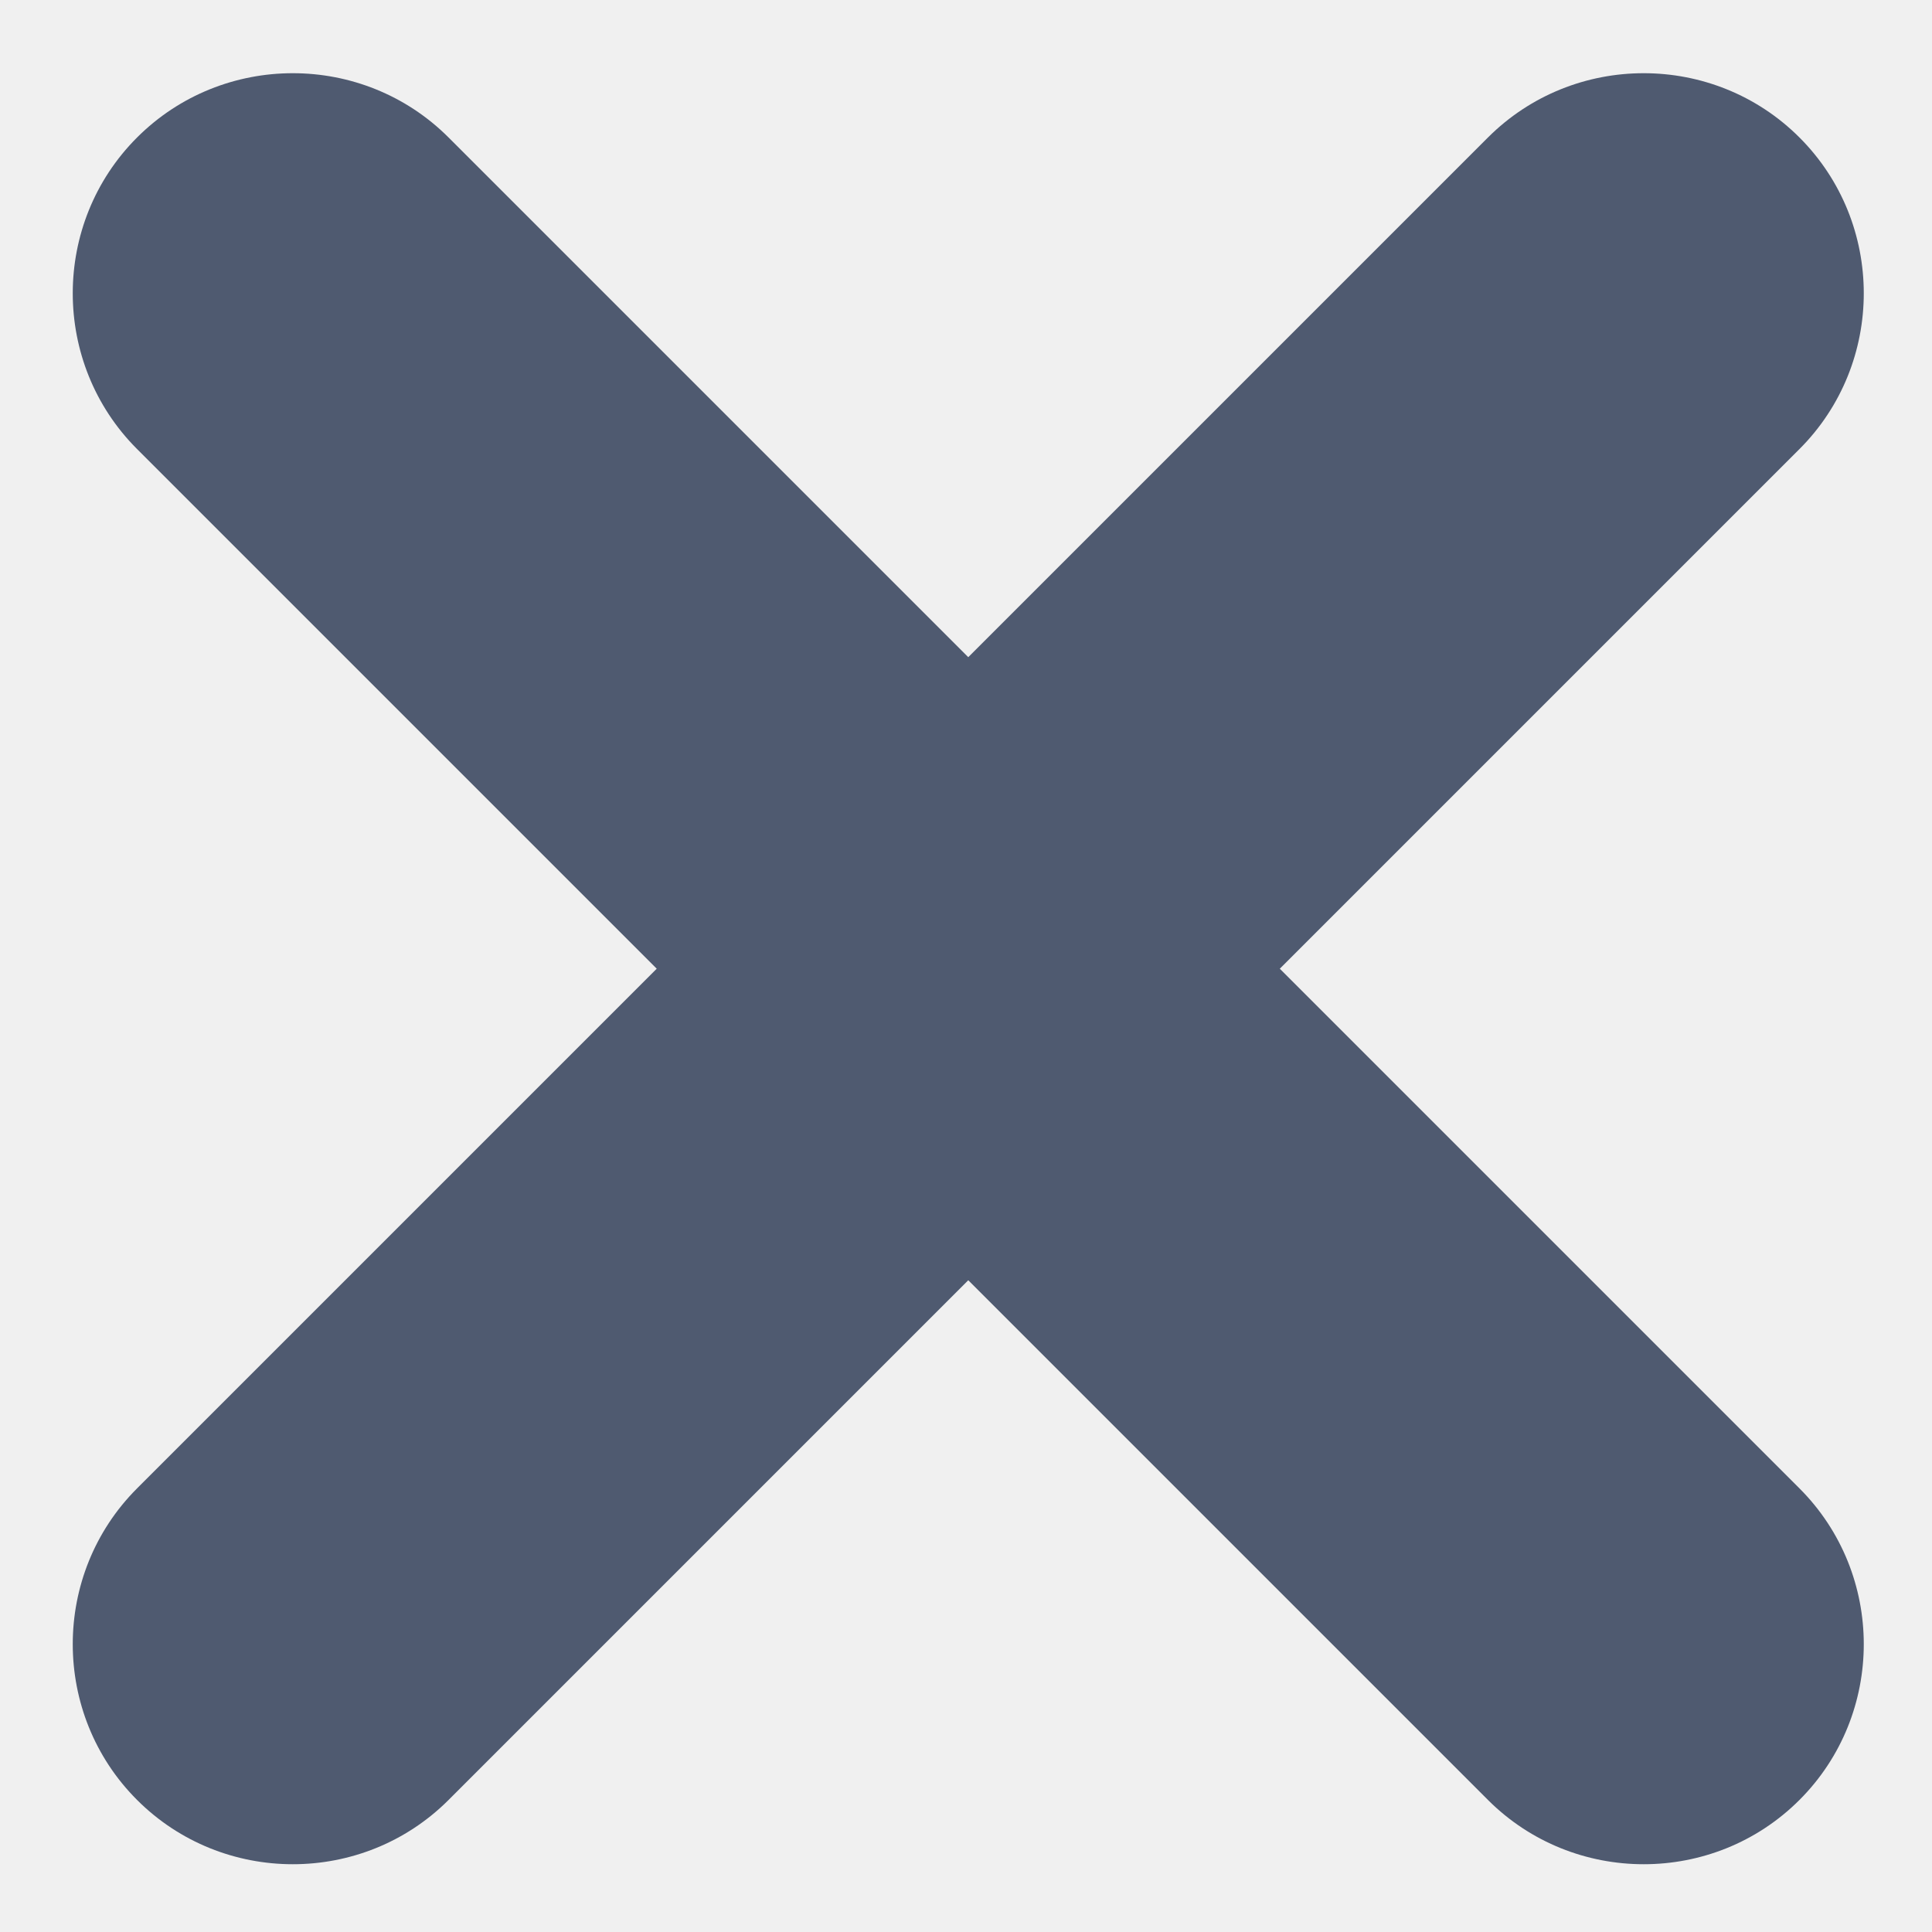
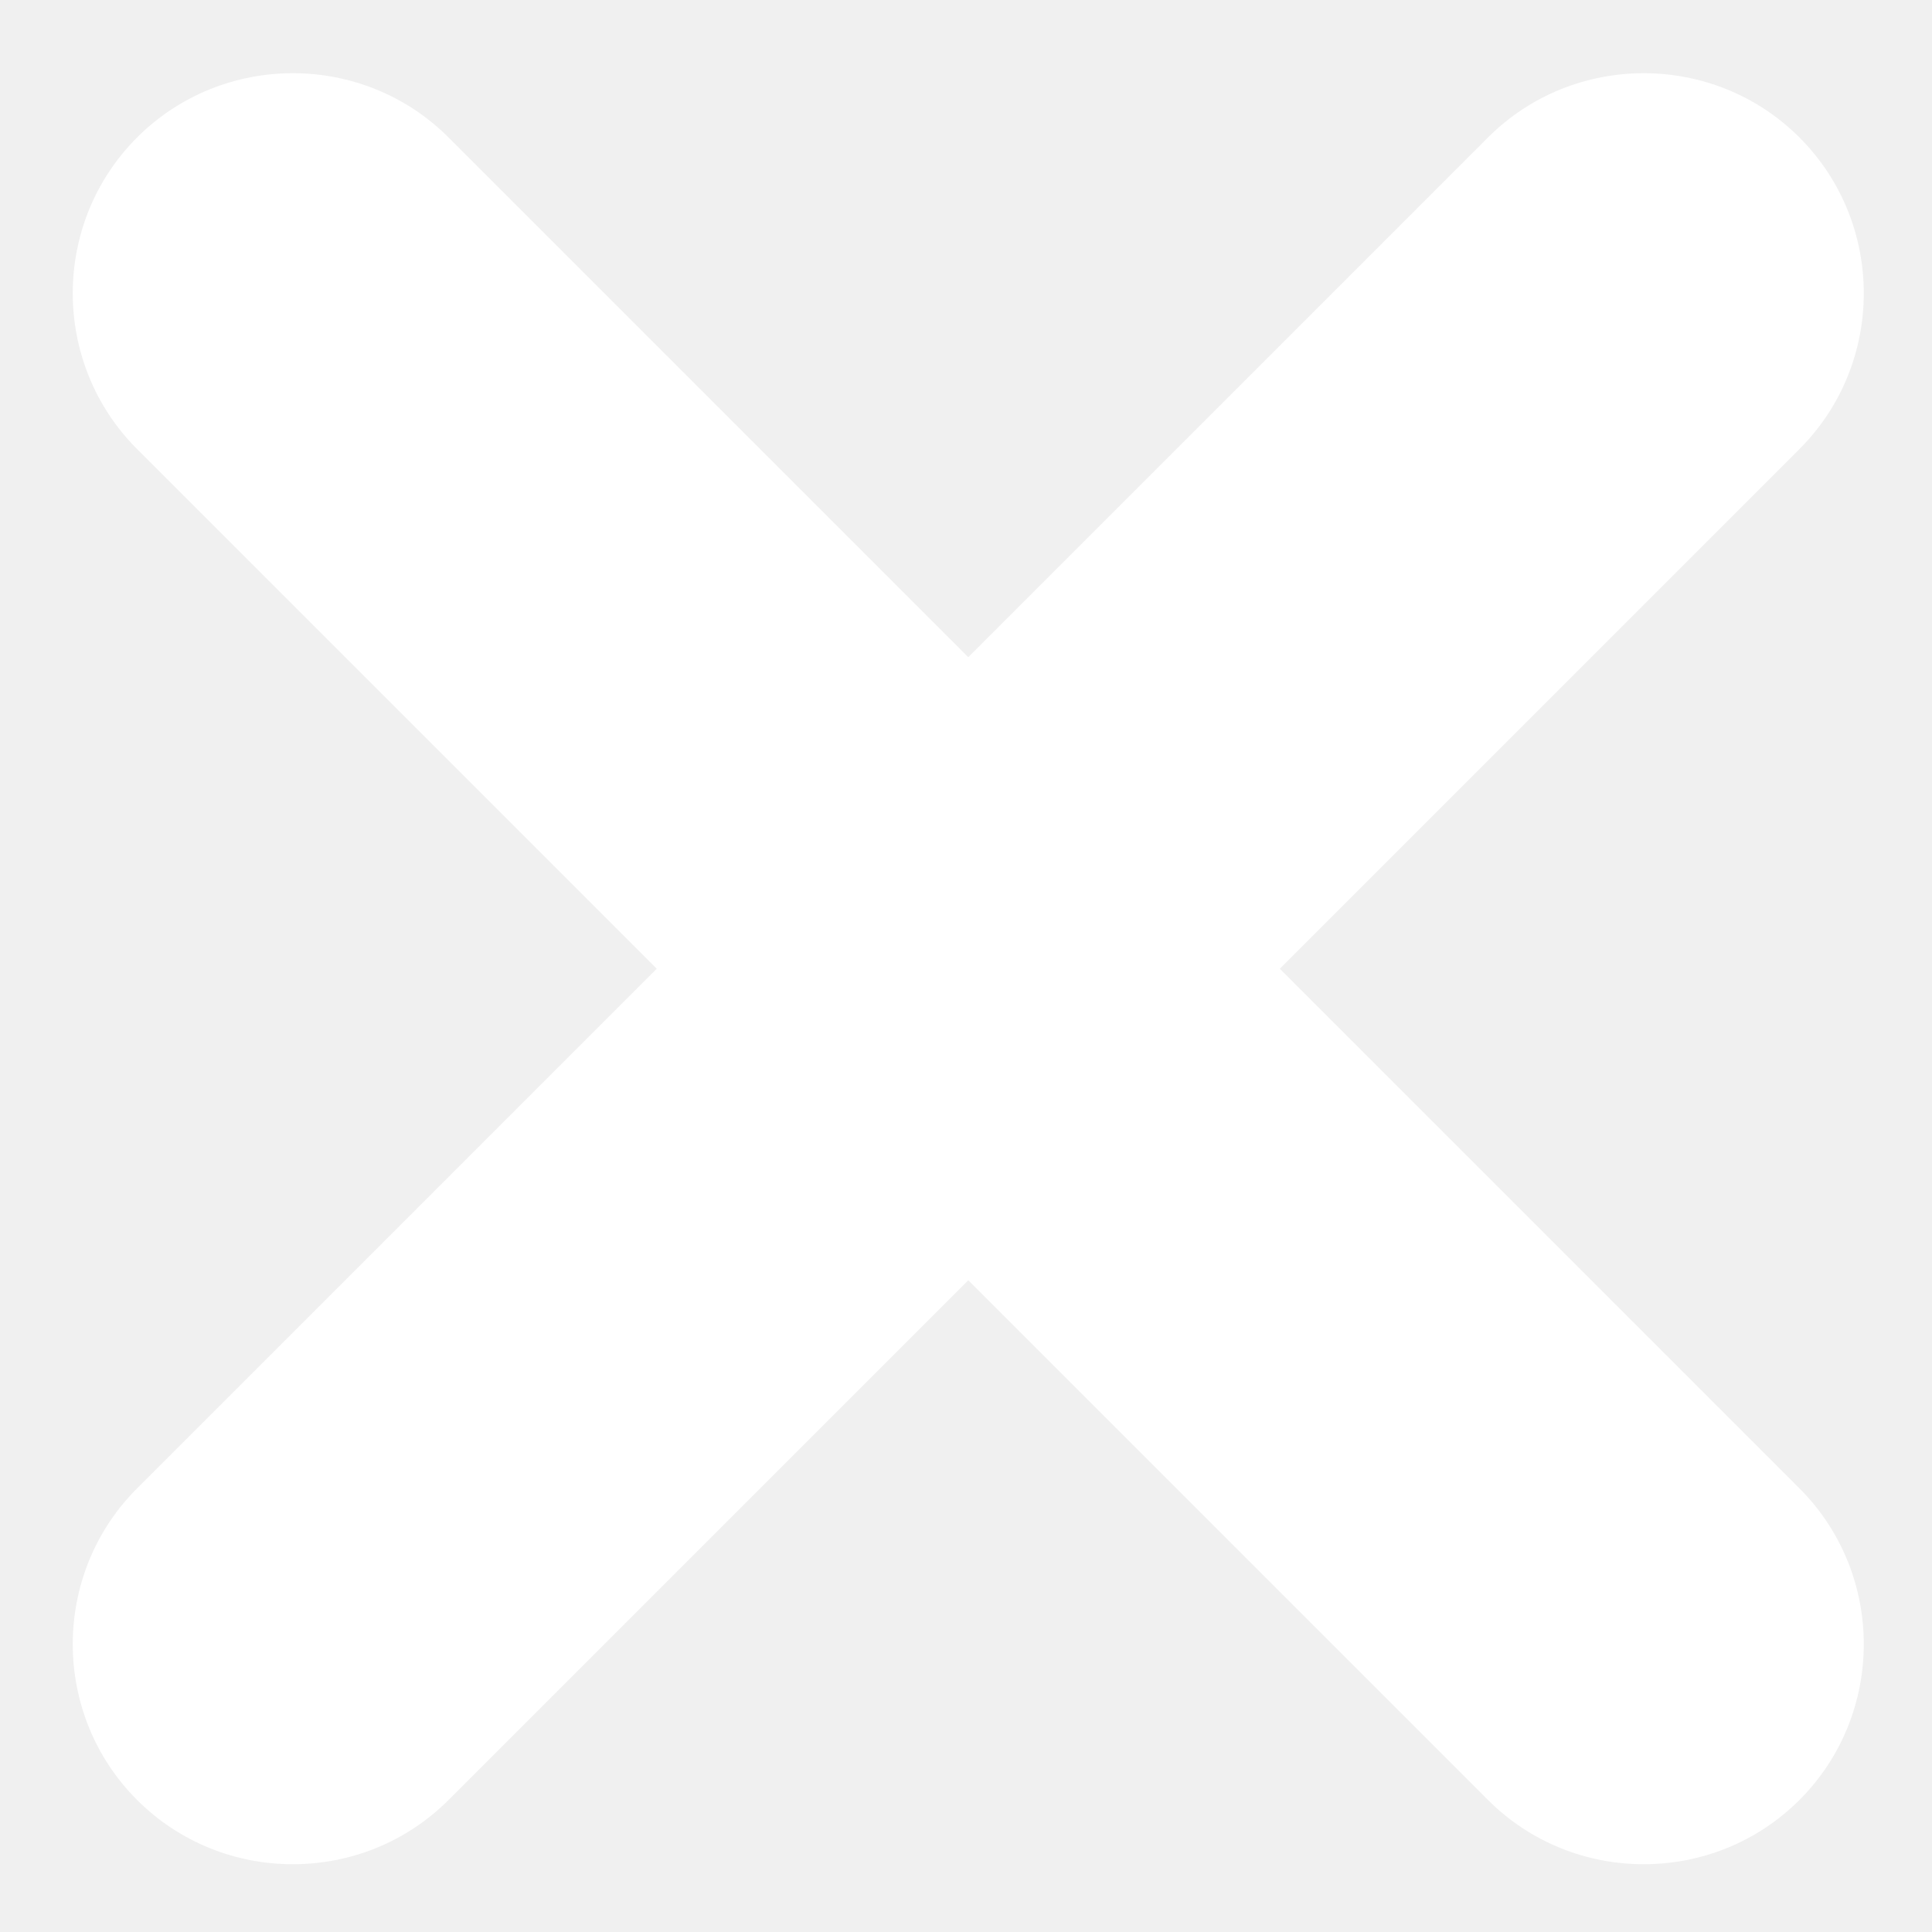
<svg xmlns="http://www.w3.org/2000/svg" version="1.1" id="Layer_1" x="0px" y="0px" viewBox="0 0 128 128" style="enable-background:new 0 0 164 128;" xml:space="preserve">
  <style type="text/css">
- 	.st0{fill:#4F5A70;}
+ 	.st0{fill:#ffffff;}
</style>
  <path class="st0" d="M84.79,64.18l34.43-34.43c5.68-5.68,5.68-14.96,0-20.64c-5.68-5.68-14.96-5.68-20.64,0L64.15,43.54L29.72,9.11  c-5.68-5.68-14.96-5.68-20.64,0c-5.68,5.68-5.68,14.96,0,20.64l34.43,34.43L9.08,98.61c-5.68,5.68-5.68,14.96,0,20.64v0  c5.68,5.68,14.96,5.68,20.64,0l34.43-34.43l34.43,34.43c5.68,5.68,14.96,5.68,20.64,0v0c5.68-5.68,5.68-14.96,0-20.64L84.79,64.18z" />
</svg>
